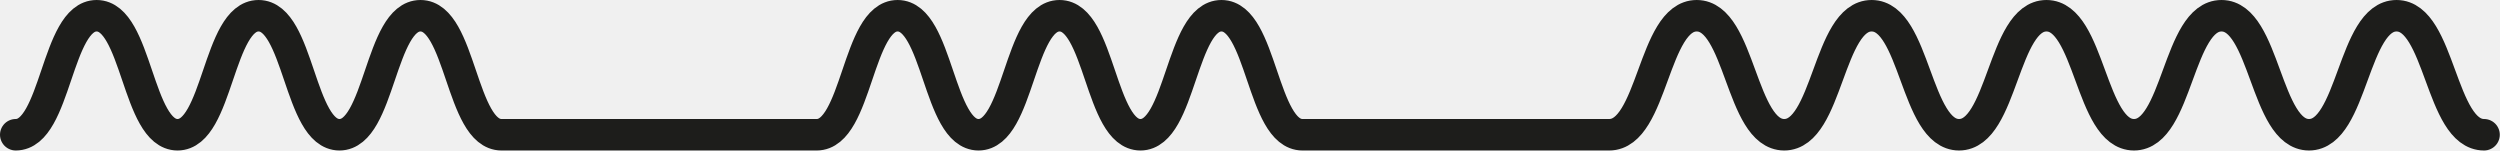
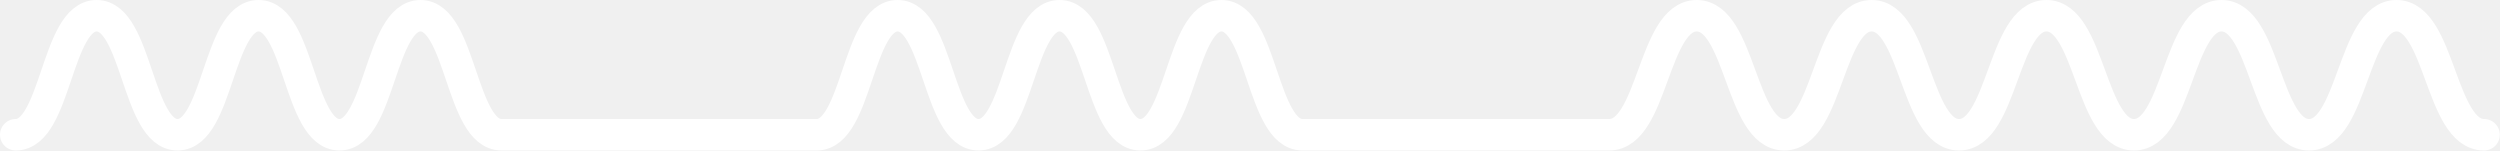
<svg xmlns="http://www.w3.org/2000/svg" id="Layer_2" data-name="Layer 2" viewBox="0 0 238.24 14.34">
  <g id="Layer_1-2" data-name="Layer 1">
-     <path d="m1.5,12.84c3.86,0,3.86-11.34,7.71-11.34s3.86,11.34,7.71,11.34S20.78,1.5,24.64,1.5s3.86,11.34,7.71,11.34,3.86-11.34,7.72-11.34,3.86,11.34,7.72,11.34h30.04c3.86,0,3.86-11.34,7.71-11.34s3.86,11.34,7.71,11.34,3.86-11.34,7.72-11.34,3.86,11.34,7.71,11.34,3.86-11.34,7.72-11.34,3.86,11.34,7.72,11.34h29.23c4.17,0,4.17-11.34,8.34-11.34s4.17,11.34,8.34,11.34,4.17-11.34,8.33-11.34,4.17,11.34,8.33,11.34,4.17-11.34,8.33-11.34,4.17,11.34,8.34,11.34,4.17-11.34,8.34-11.34,4.17,11.34,8.34,11.34,4.17-11.34,8.34-11.34,4.17,11.34,8.34,11.34" style="fill: none; stroke: #1d1d1b; stroke-linecap: round; stroke-miterlimit: 10; stroke-width: 3px;" />
+     <path d="m1.5,12.84c3.86,0,3.86-11.34,7.71-11.34s3.86,11.34,7.71,11.34S20.78,1.5,24.64,1.5s3.86,11.34,7.71,11.34,3.86-11.34,7.72-11.34,3.86,11.34,7.72,11.34h30.04c3.86,0,3.86-11.34,7.71-11.34s3.86,11.34,7.71,11.34,3.86-11.34,7.72-11.34,3.86,11.34,7.71,11.34,3.86-11.34,7.72-11.34,3.86,11.34,7.72,11.34h29.23c4.17,0,4.17-11.34,8.34-11.34s4.17,11.34,8.34,11.34,4.17-11.34,8.33-11.34,4.17,11.34,8.33,11.34,4.17-11.34,8.33-11.34,4.17,11.34,8.34,11.34,4.17-11.34,8.34-11.34,4.17,11.34,8.34,11.34,4.17-11.34,8.34-11.34,4.17,11.34,8.34,11.34" style="fill: none; stroke: #fff; stroke-linecap: round; stroke-miterlimit: 10; stroke-width: 3px;" />
  </g>
</svg>
